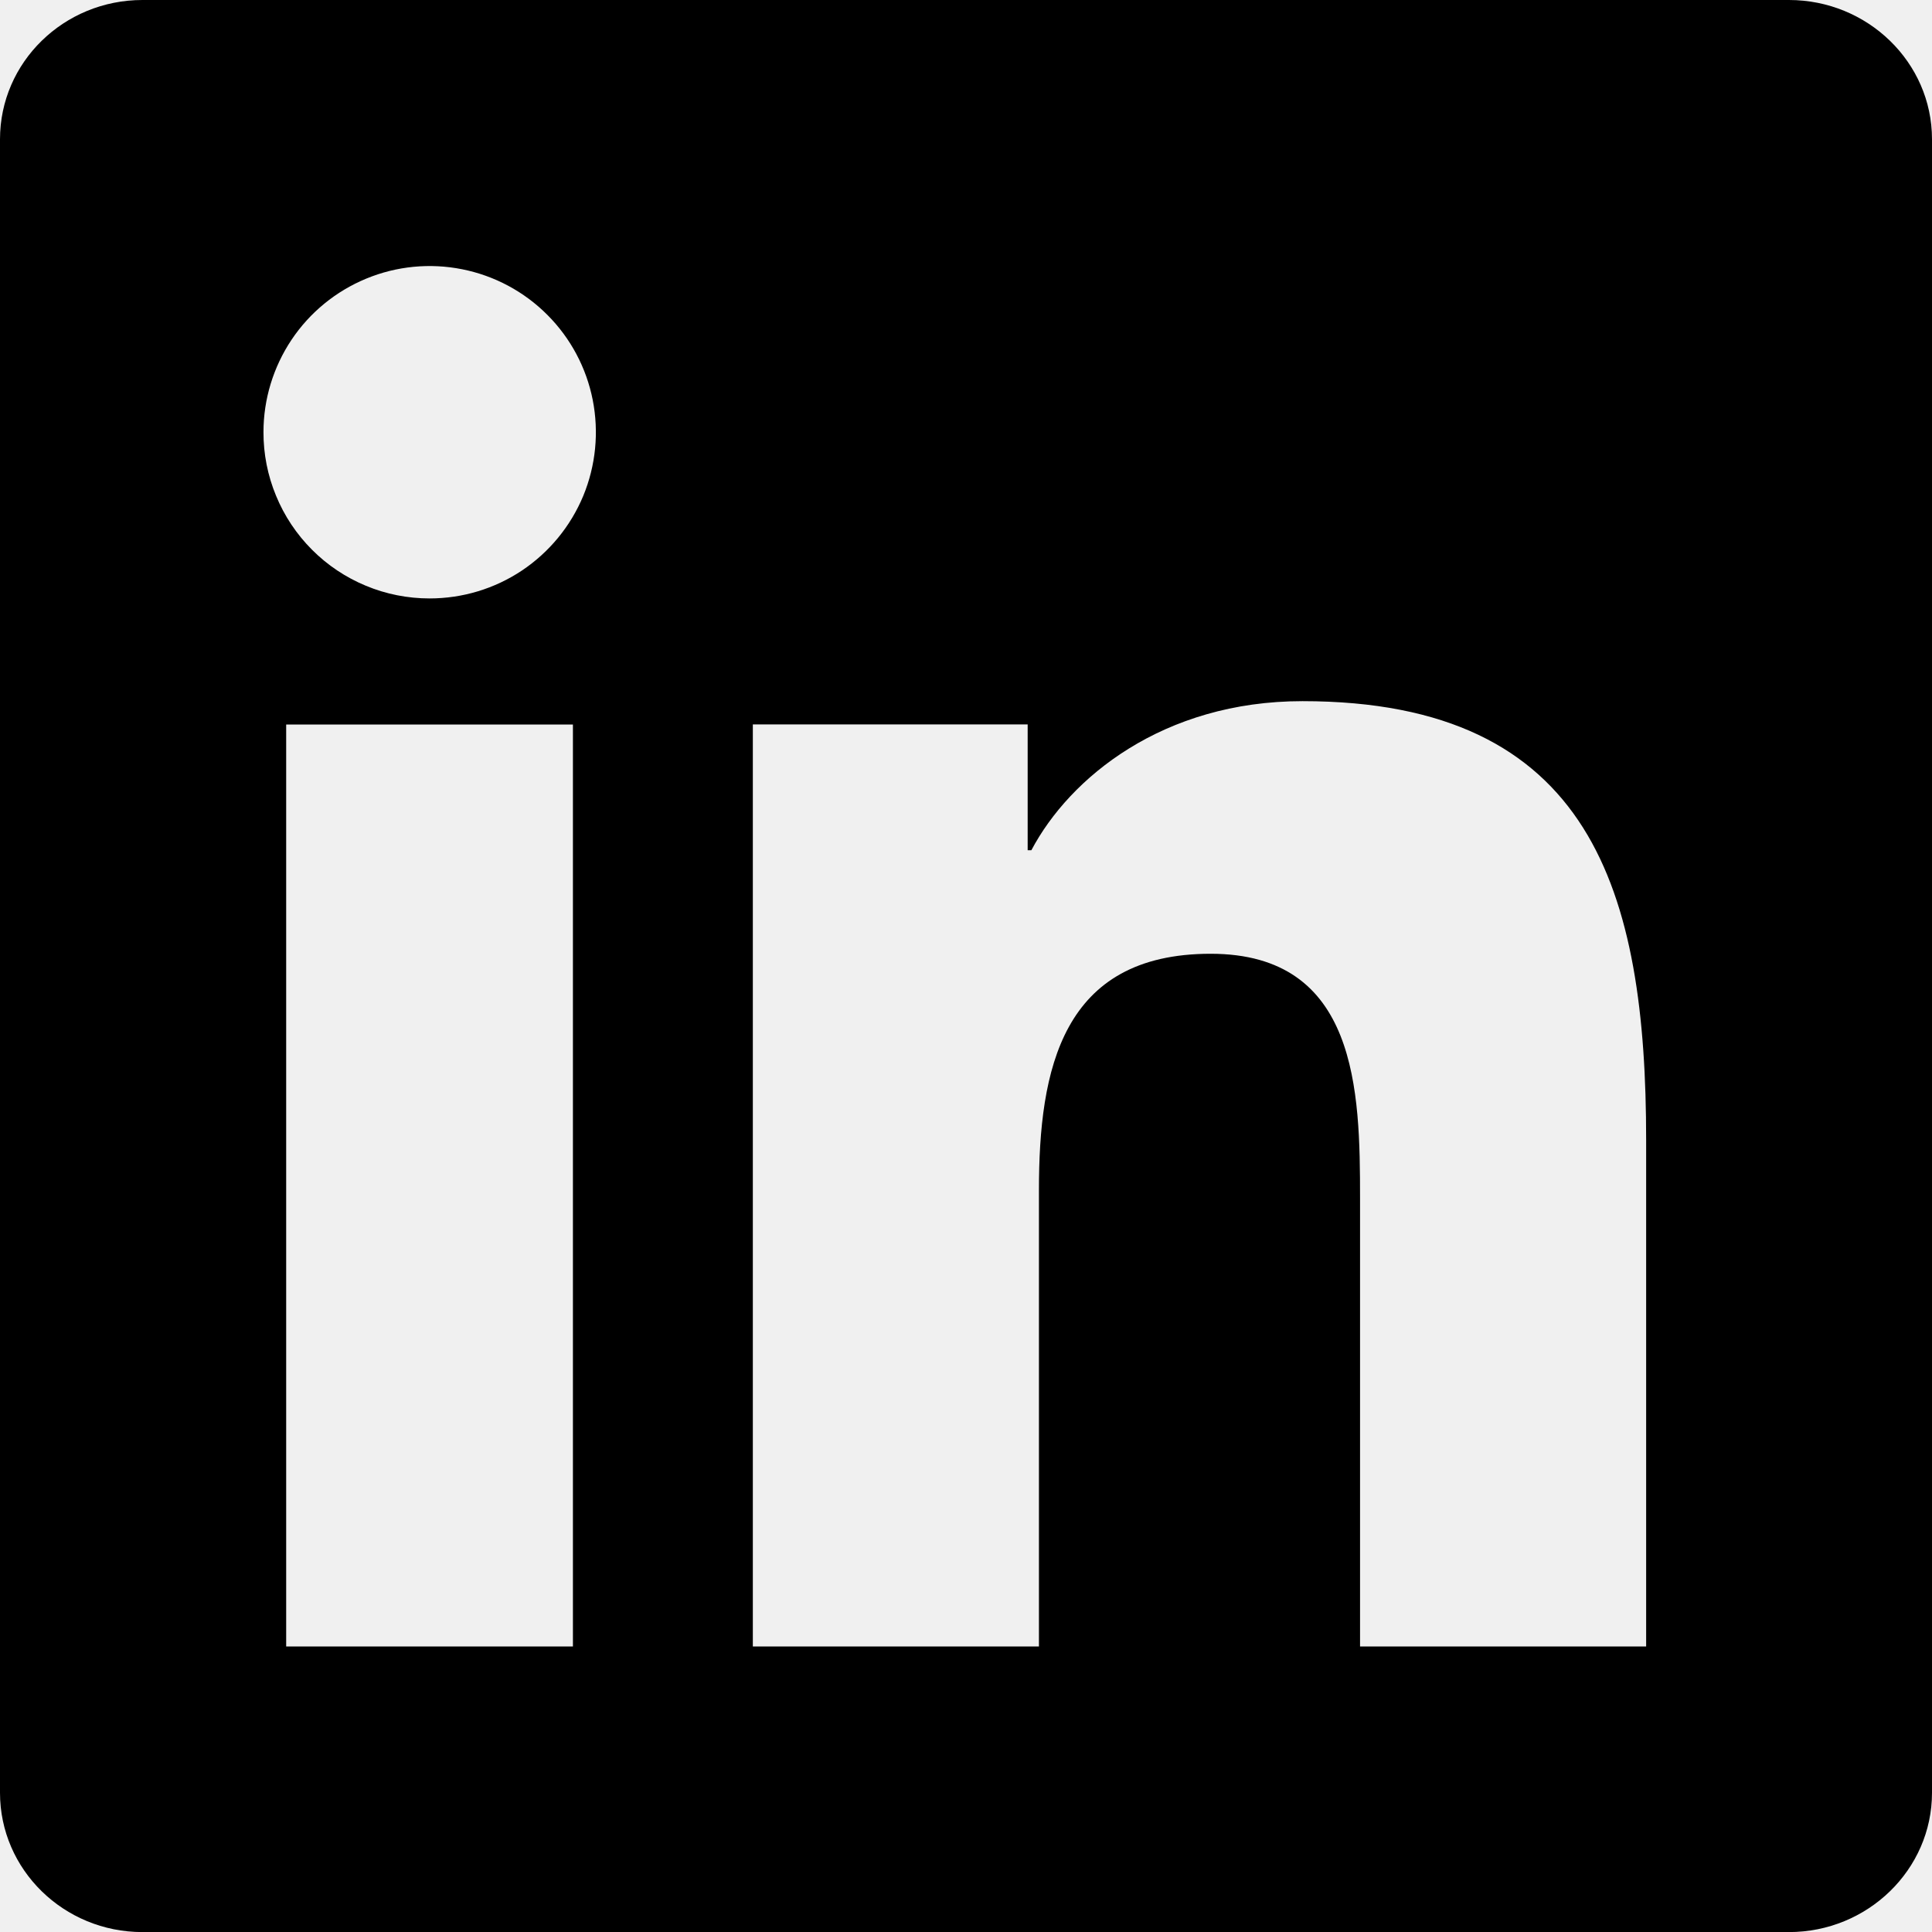
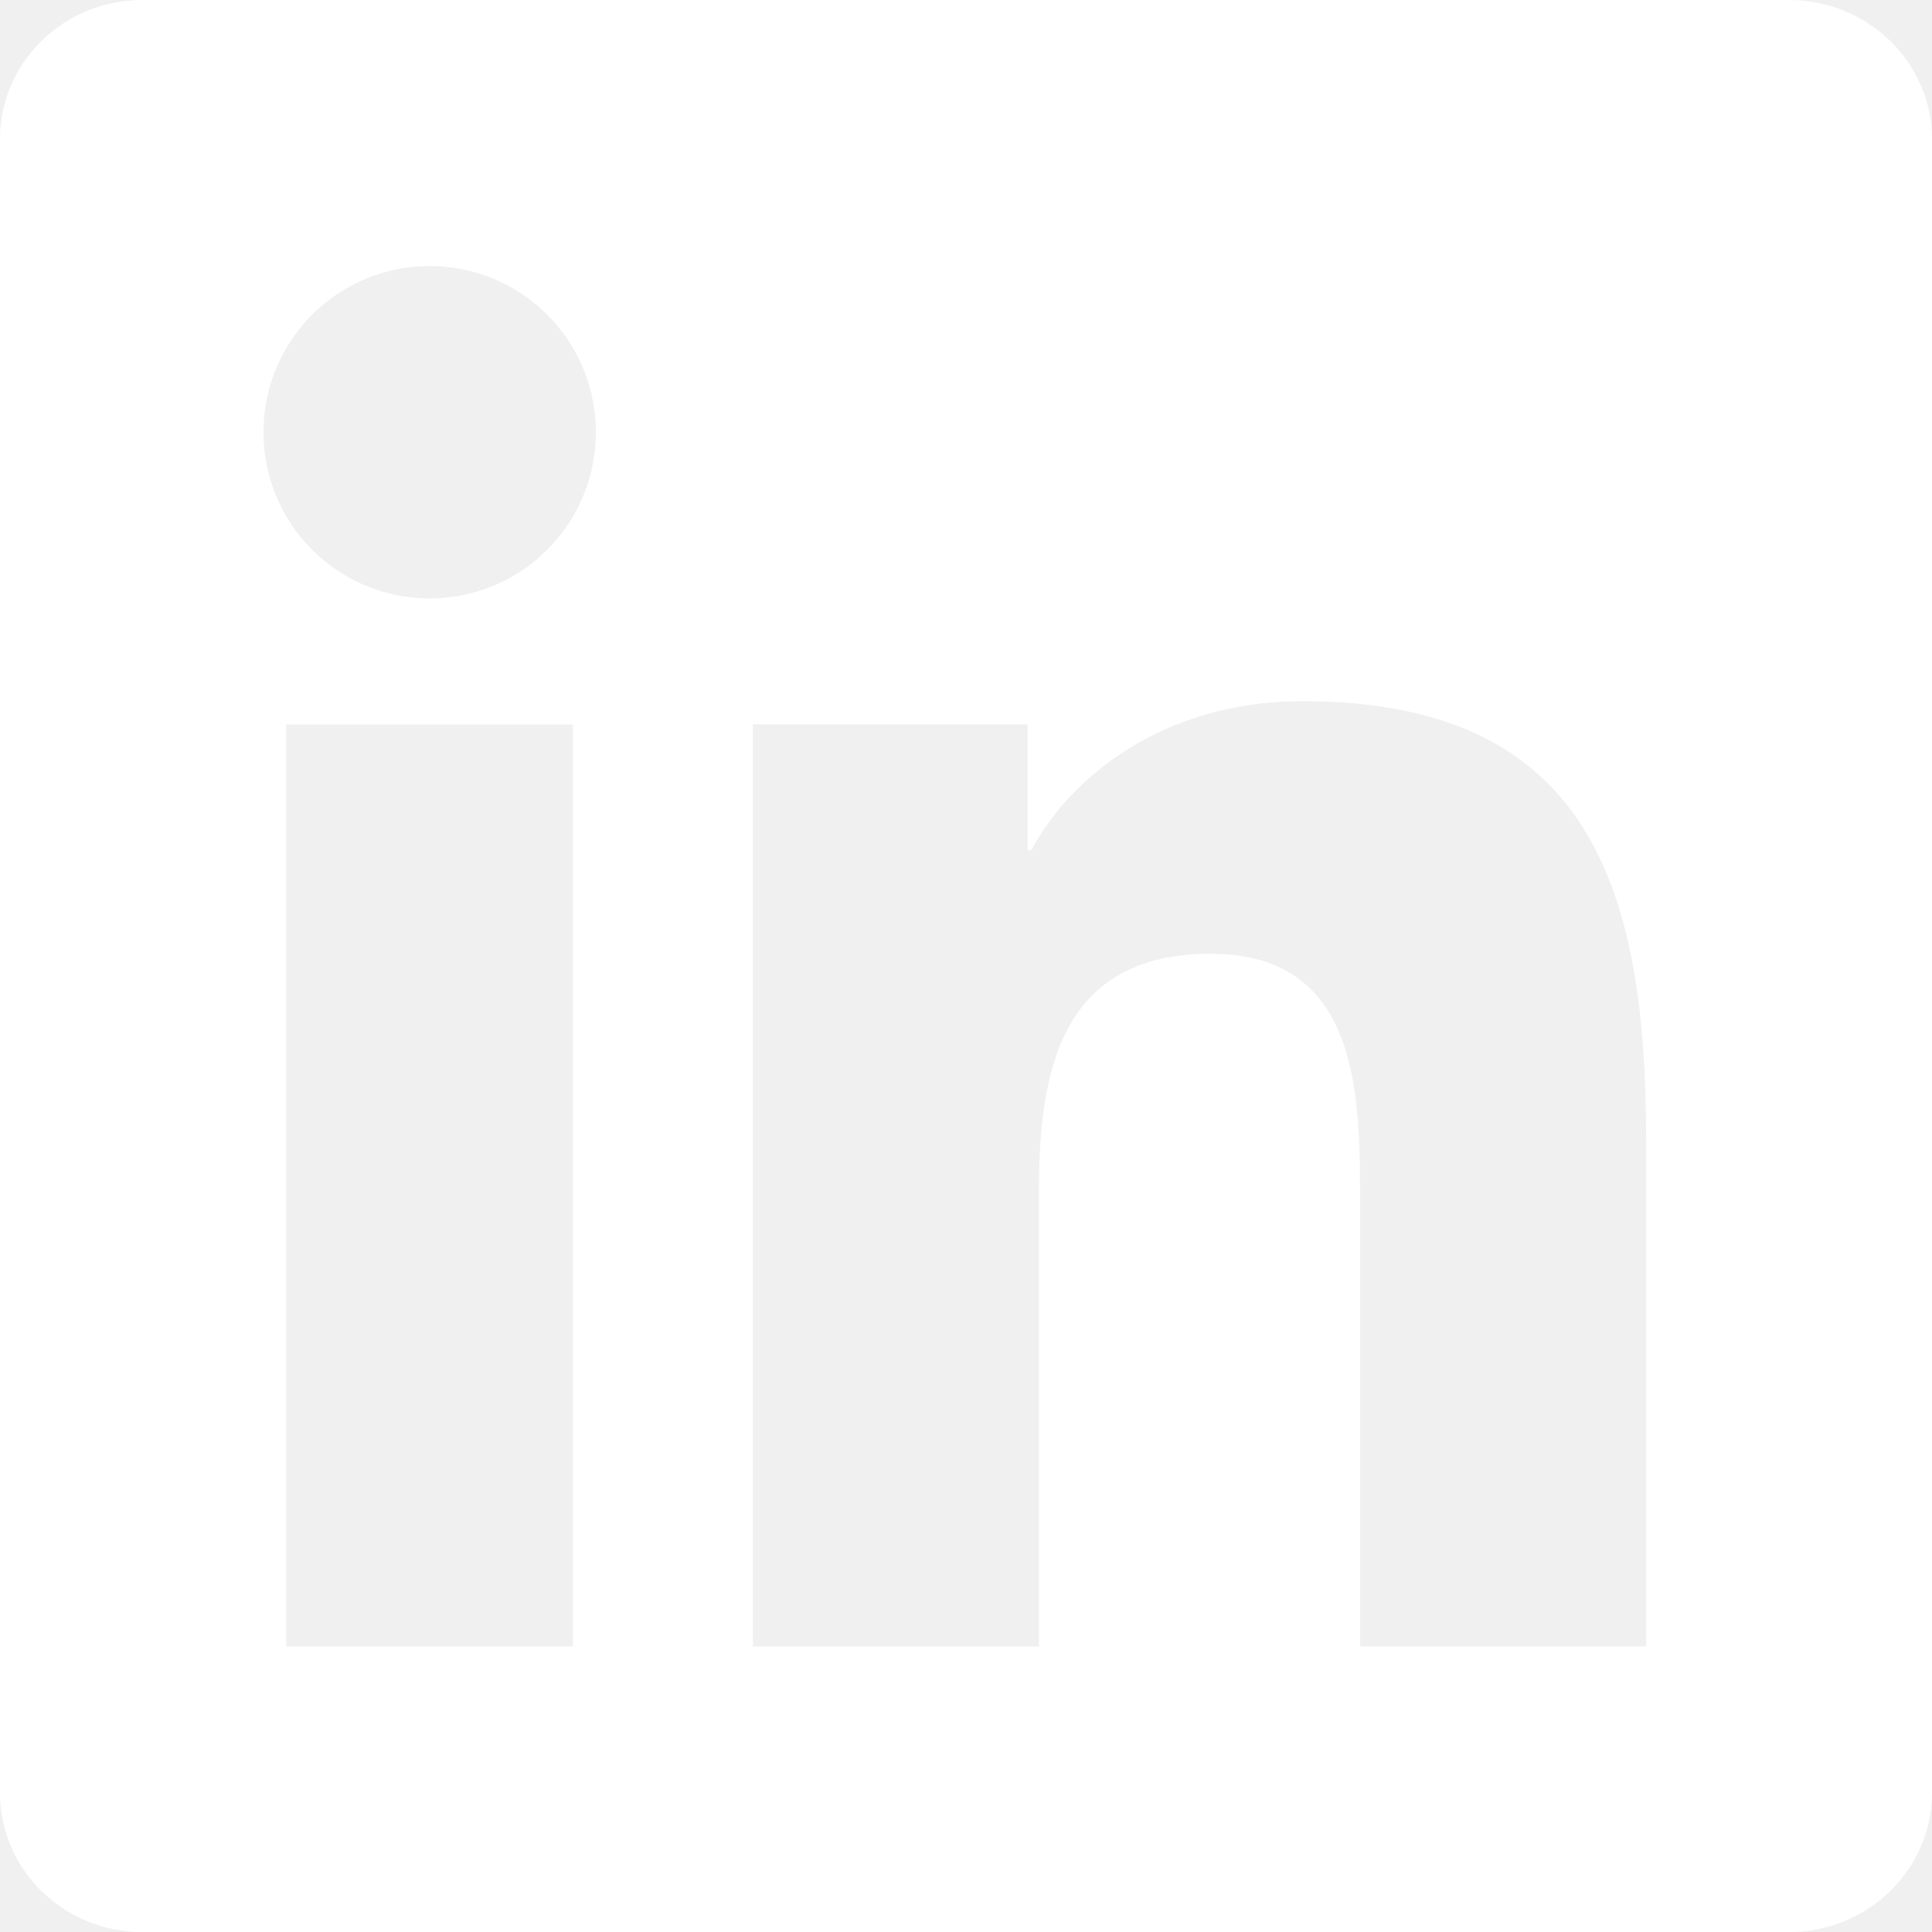
<svg xmlns="http://www.w3.org/2000/svg" width="24" height="24" viewBox="0 0 24 24" fill="none">
  <g clip-path="url(#clip0_6454_5)">
-     <path d="M20.445 20.453H16.895V14.883C16.895 13.555 16.867 11.848 15.039 11.848C13.188 11.848 12.906 13.289 12.906 14.785V20.453H9.352V8.999H12.766V10.562H12.812C13.289 9.659 14.449 8.71 16.18 8.71C19.78 8.71 20.449 11.081 20.449 14.164V20.453L20.445 20.453ZM5.336 7.434C5.065 7.434 4.796 7.381 4.546 7.277C4.295 7.173 4.067 7.021 3.876 6.829C3.684 6.637 3.532 6.409 3.429 6.158C3.325 5.907 3.272 5.638 3.273 5.367C3.273 4.959 3.395 4.56 3.622 4.22C3.849 3.881 4.172 3.617 4.55 3.461C4.927 3.305 5.342 3.265 5.742 3.345C6.143 3.425 6.511 3.622 6.799 3.911C7.088 4.2 7.284 4.568 7.363 4.968C7.442 5.369 7.401 5.784 7.245 6.161C7.088 6.538 6.823 6.86 6.484 7.087C6.144 7.314 5.745 7.434 5.336 7.434V7.434ZM7.117 20.453H3.555V9H7.117V20.453ZM22.227 0H1.77C0.793 0 0 0.773 0 1.73V22.27C0 23.227 0.793 24.001 1.77 24.001H22.223C23.199 24.001 24 23.227 24 22.27V1.73C24 0.773 23.199 0 22.223 0H22.227Z" fill="black" />
+     <path d="M20.445 20.453H16.895V14.883C16.895 13.555 16.867 11.848 15.039 11.848C13.188 11.848 12.906 13.289 12.906 14.785V20.453H9.352V8.999H12.766V10.562H12.812C13.289 9.659 14.449 8.71 16.18 8.71C19.78 8.71 20.449 11.081 20.449 14.164V20.453L20.445 20.453ZM5.336 7.434C5.065 7.434 4.796 7.381 4.546 7.277C4.295 7.173 4.067 7.021 3.876 6.829C3.684 6.637 3.532 6.409 3.429 6.158C3.325 5.907 3.272 5.638 3.273 5.367C3.273 4.959 3.395 4.56 3.622 4.22C3.849 3.881 4.172 3.617 4.55 3.461C4.927 3.305 5.342 3.265 5.742 3.345C6.143 3.425 6.511 3.622 6.799 3.911C7.088 4.2 7.284 4.568 7.363 4.968C7.442 5.369 7.401 5.784 7.245 6.161C7.088 6.538 6.823 6.86 6.484 7.087C6.144 7.314 5.745 7.434 5.336 7.434V7.434ZM7.117 20.453H3.555V9H7.117V20.453ZM22.227 0H1.77C0.793 0 0 0.773 0 1.73V22.27C0 23.227 0.793 24.001 1.77 24.001H22.223C23.199 24.001 24 23.227 24 22.27V1.73C24 0.773 23.199 0 22.223 0H22.227Z" fill="#fff" />
  </g>
  <defs>
    <clipPath id="clip0_6454_5">
      <rect width="24" height="24" fill="white" />
    </clipPath>
  </defs>
</svg>
